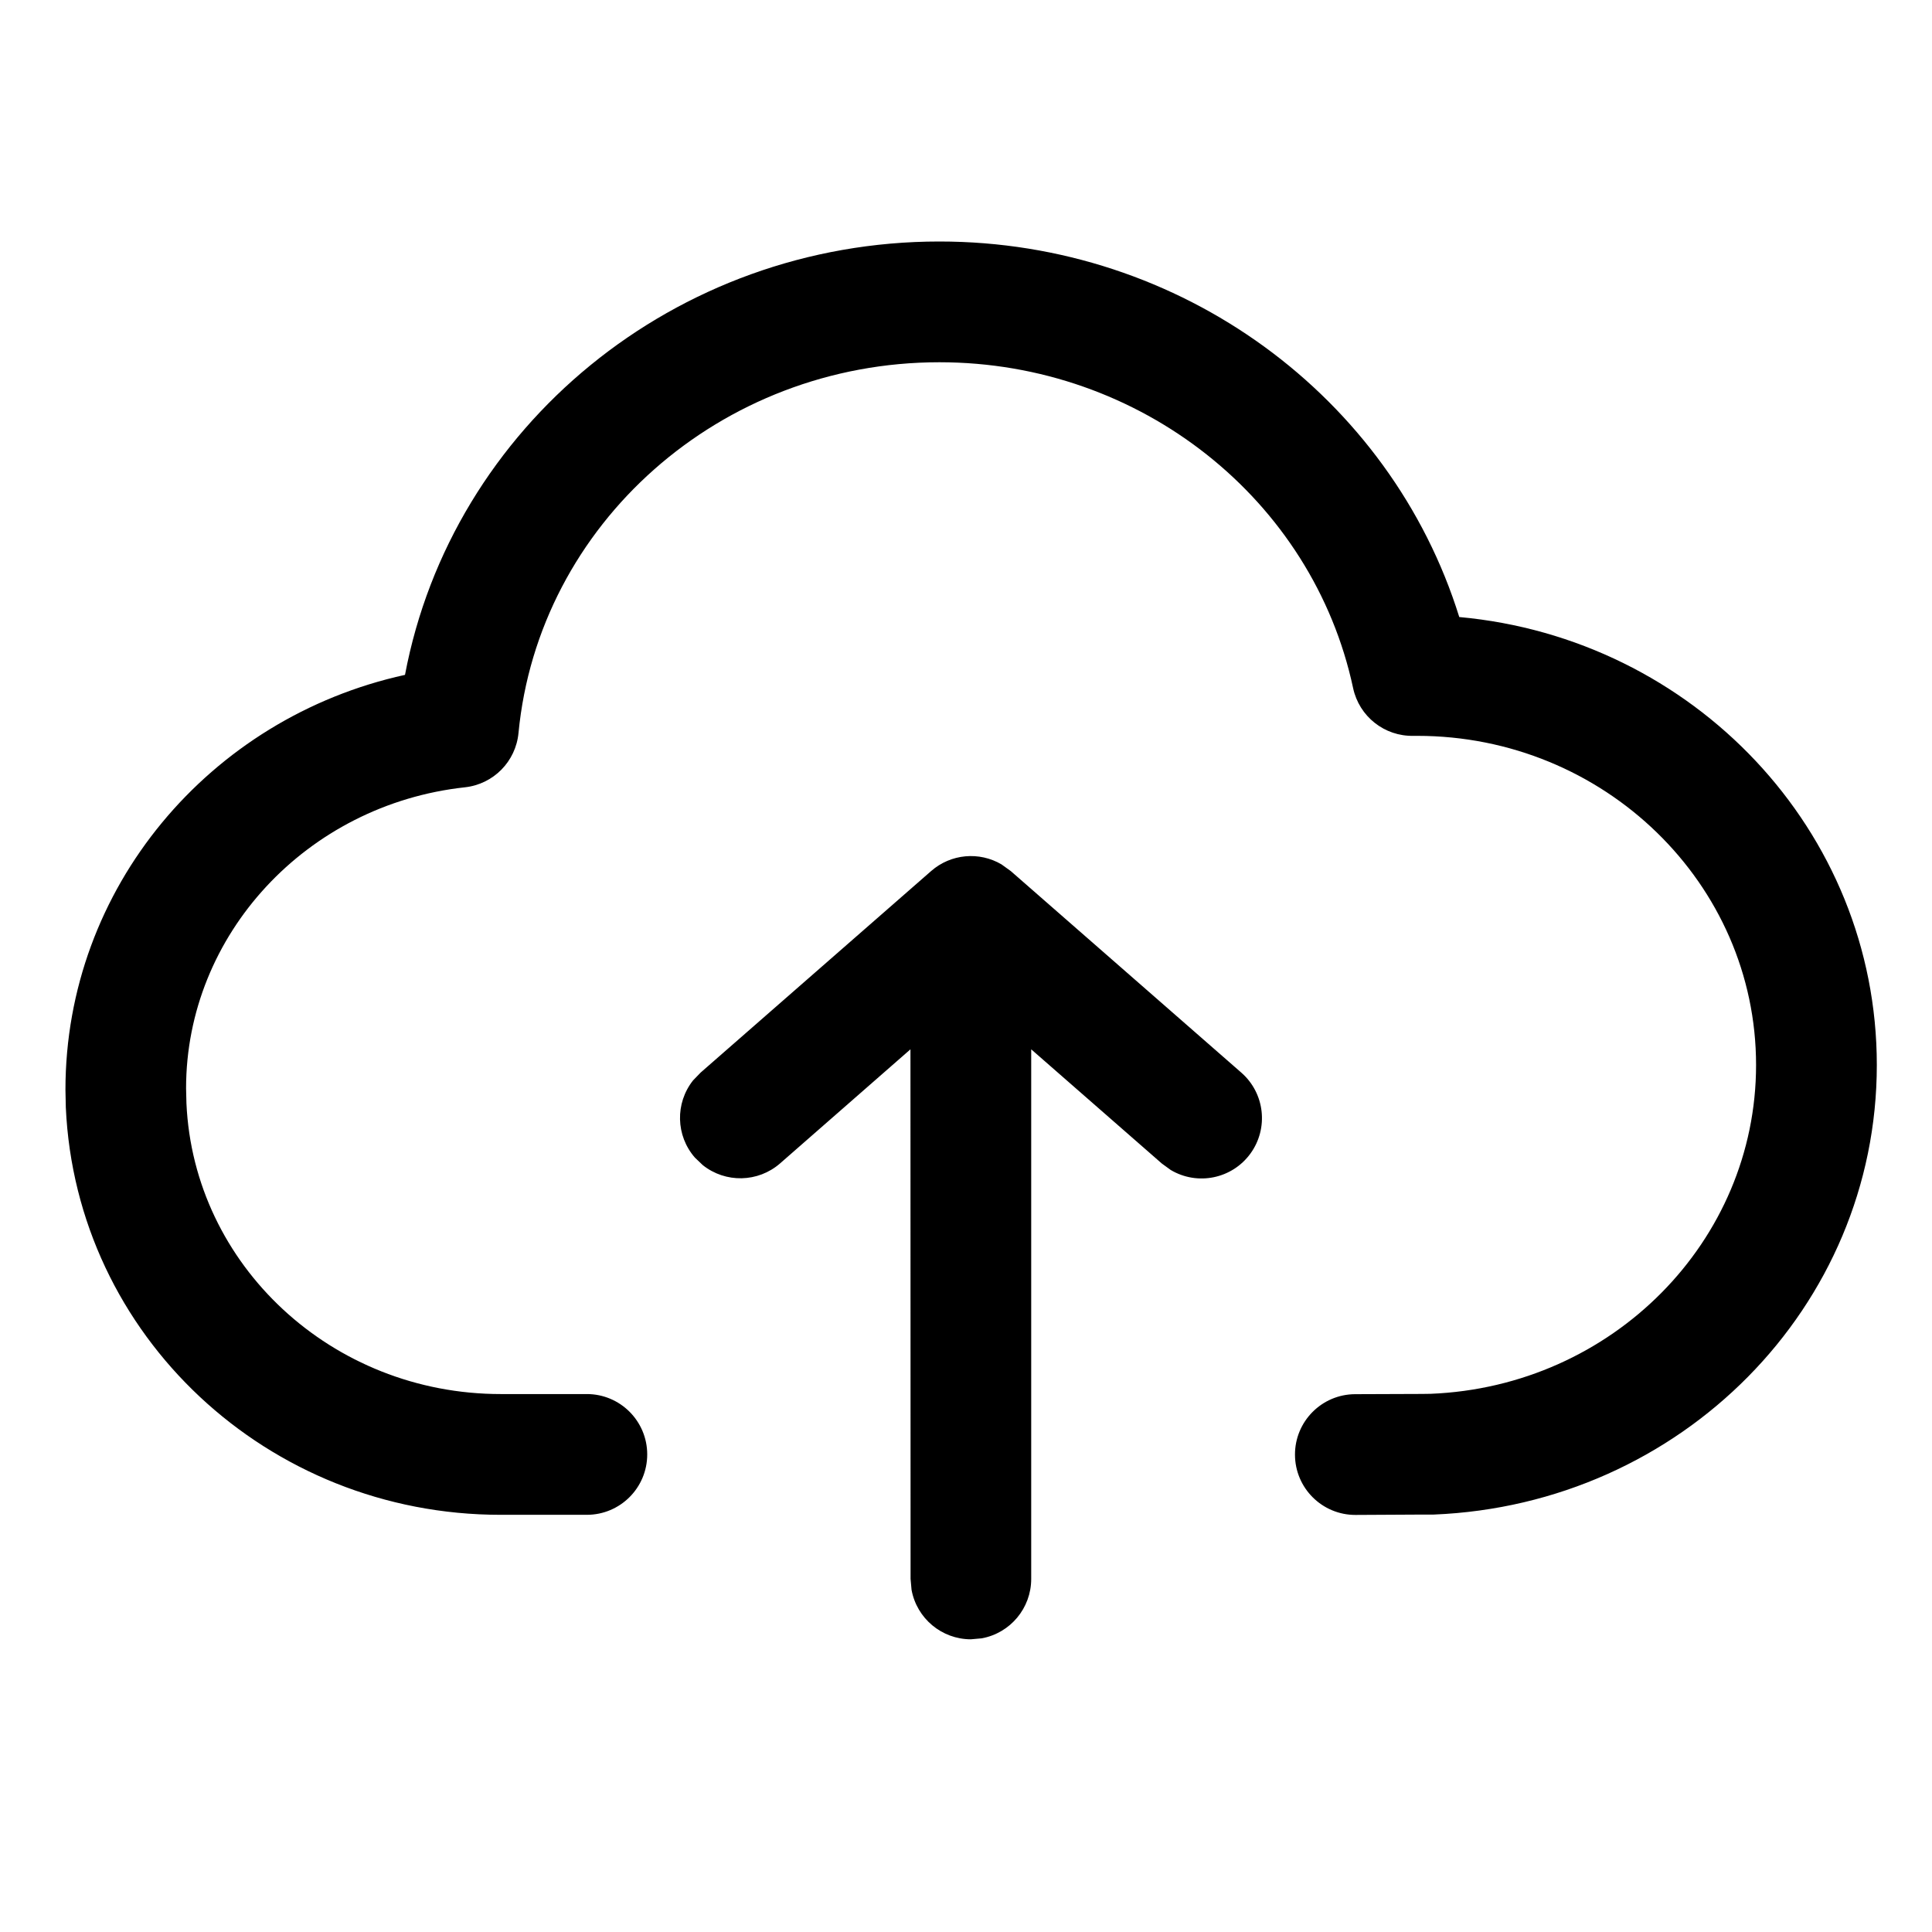
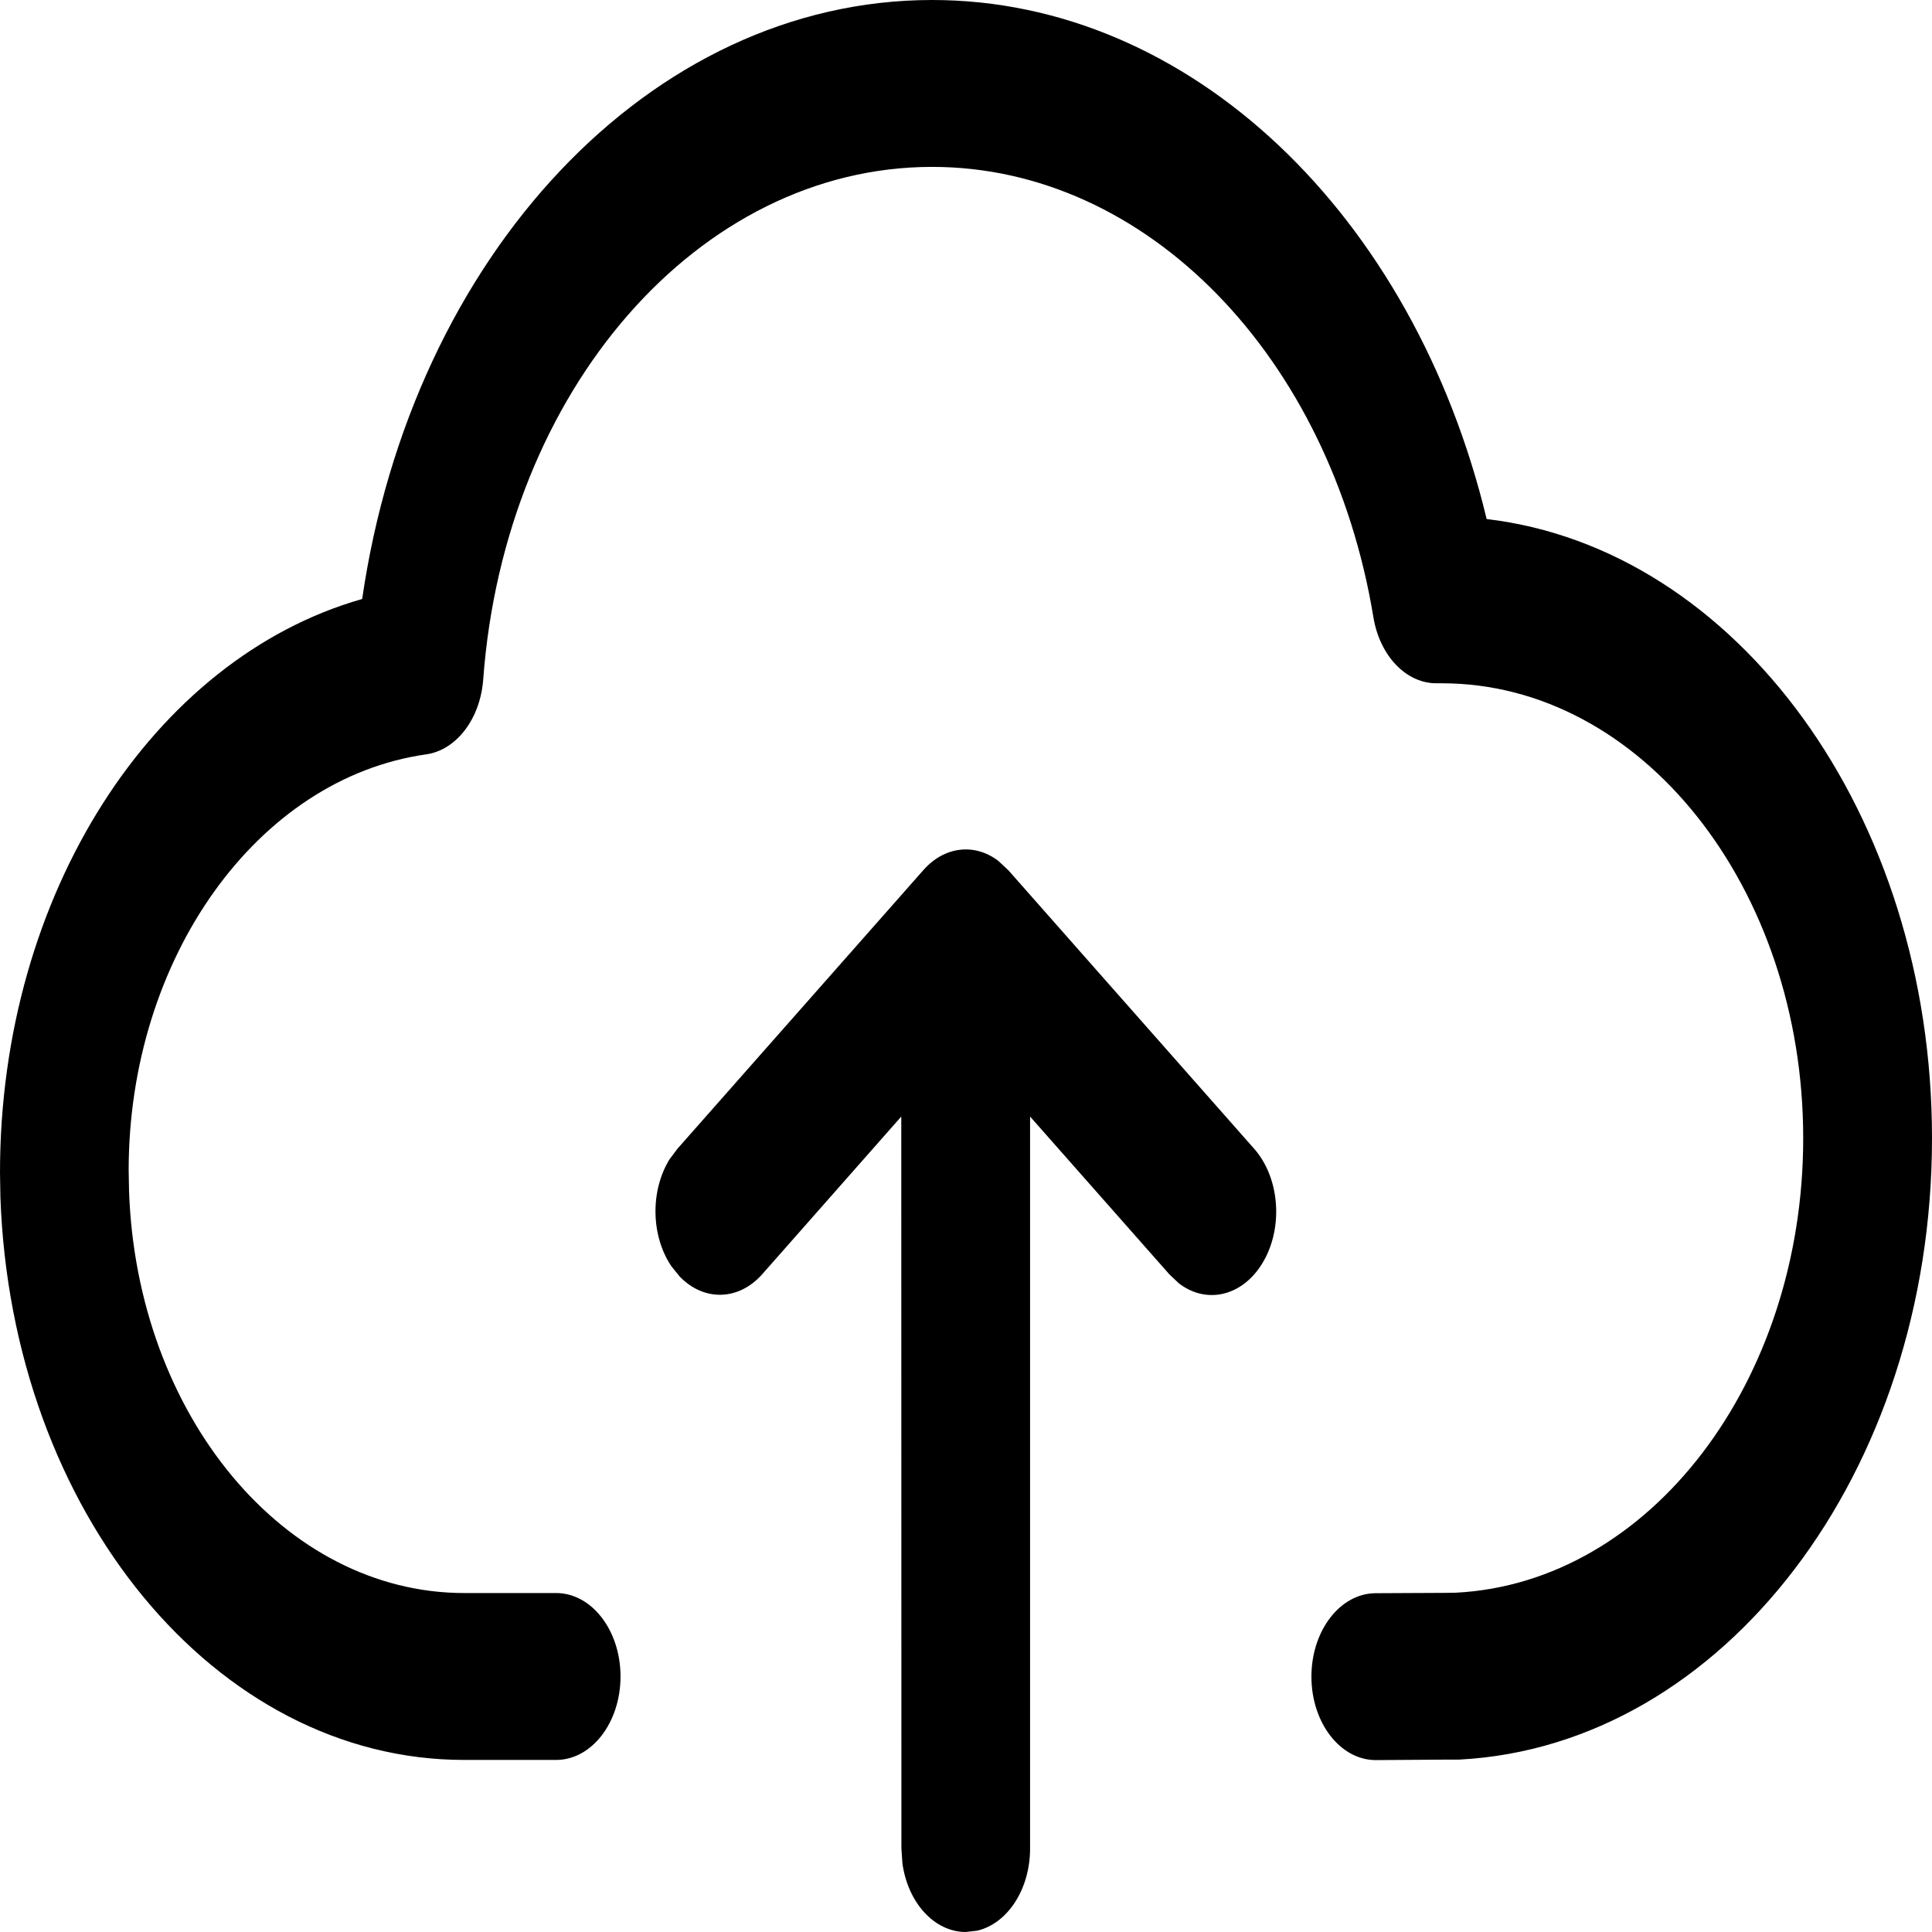
- <svg xmlns="http://www.w3.org/2000/svg" t="1577540289643" class="icon" viewBox="0 0 1024 1024" version="1.1" p-id="7922" width="200" height="200">
+ <svg xmlns="http://www.w3.org/2000/svg" version="1.1" width="128px" height="128px" viewBox="0 0 128.0 128.0">
  <defs>
-     <style type="text/css" />
+     <clipPath id="i0">
+       <path d="M66.155,57.045 L66.163,57.056 L66.803,57.653 L83.092,76.108 C84.754,77.99 85.034,81.204 83.738,83.518 C82.441,85.833 79.996,86.484 78.1,85.02 L77.478,84.434 L68.245,73.974 L68.245,122.471 C68.246,125.142 66.774,127.431 64.747,127.912 L63.979,128 C61.921,127.996 60.159,126.089 59.789,123.466 L59.721,122.471 L59.712,73.974 L50.497,84.423 C48.944,86.176 46.647,86.241 45.036,84.578 L44.481,83.892 C43.126,81.883 43.072,78.905 44.353,76.815 L44.891,76.097 L61.18,57.642 C62.565,56.074 64.57,55.833 66.155,57.045 Z M61.76,0 C78.843,0 93.647,14.22 98.494,34.388 C115.022,36.334 128,53.927 128,75.411 C128,97.548 114.177,115.66 96.685,116.578 L95.9,116.578 L91.164,116.611 C88.808,116.62 86.892,114.152 86.885,111.099 C86.878,108.045 88.782,105.563 91.138,105.554 L95.84,105.531 L96.463,105.52 C109.313,104.857 119.467,91.544 119.467,75.411 C119.467,58.803 108.733,45.269 95.524,45.269 L95.26,45.269 C93.213,45.328 91.423,43.495 90.993,40.901 C88.152,23.663 76.001,11.057 61.76,11.057 C46.282,11.057 33.431,25.874 32.015,45.003 C31.825,47.614 30.246,49.692 28.235,49.979 C17.04,51.56 8.524,63.491 8.524,77.545 L8.55,78.916 C9.062,93.733 18.823,105.543 30.761,105.543 L36.844,105.543 C39.201,105.543 41.111,108.018 41.111,111.071 C41.111,114.125 39.201,116.6 36.844,116.6 L30.761,116.6 C14.309,116.611 0.751,100.213 0.026,79.281 L0,77.678 C0,59.212 10.18,43.61 23.994,39.685 C27.305,16.951 43.073,0 61.752,0 Z" />
+     </clipPath>
  </defs>
-   <path d="M530.944 458.24l4.8 3.456 122.176 106.816a32 32 0 0 1-37.44 51.584l-4.672-3.392L546.56 556.16v280.704a32 32 0 0 1-26.24 31.488l-5.76 0.512a32 32 0 0 1-31.424-26.24l-0.512-5.76-0.064-280.704-69.12 60.48a32 32 0 0 1-40.96 0.896l-4.16-3.968a32 32 0 0 1-0.96-40.96l4.032-4.16 122.176-106.816a32 32 0 0 1 37.312-3.456zM497.92 128c128.128 0 239.168 82.304 275.52 199.04 123.968 11.264 221.312 113.088 221.312 237.44 0 128.128-103.68 232.96-234.88 238.272h-5.888l-35.52 0.192a32 32 0 0 1-0.192-64l35.264-0.128 4.672-0.064c96.384-3.84 172.544-80.896 172.544-174.272 0-96.128-80.512-174.464-179.584-174.464h-1.984a32 32 0 0 1-32-25.28C695.872 264.96 604.736 192 497.92 192 381.824 192 285.44 277.76 274.816 388.48a32 32 0 0 1-28.352 28.8c-83.968 9.152-147.84 78.208-147.84 159.552l0.192 7.936c3.84 85.76 77.056 154.112 166.592 154.112h45.632a32 32 0 0 1 0 64h-45.632C142.016 802.944 40.32 708.032 34.88 586.88l-0.192-9.28c0-106.88 76.352-197.184 179.968-219.904C239.488 226.112 357.76 128 497.856 128z" p-id="7923" />
+   <g clip-path="url(#i0)">
+     <polygon points="0,0 128,0 128,128 0,128 0,0" stroke="none" fill="#000000" />
+   </g>
</svg>
